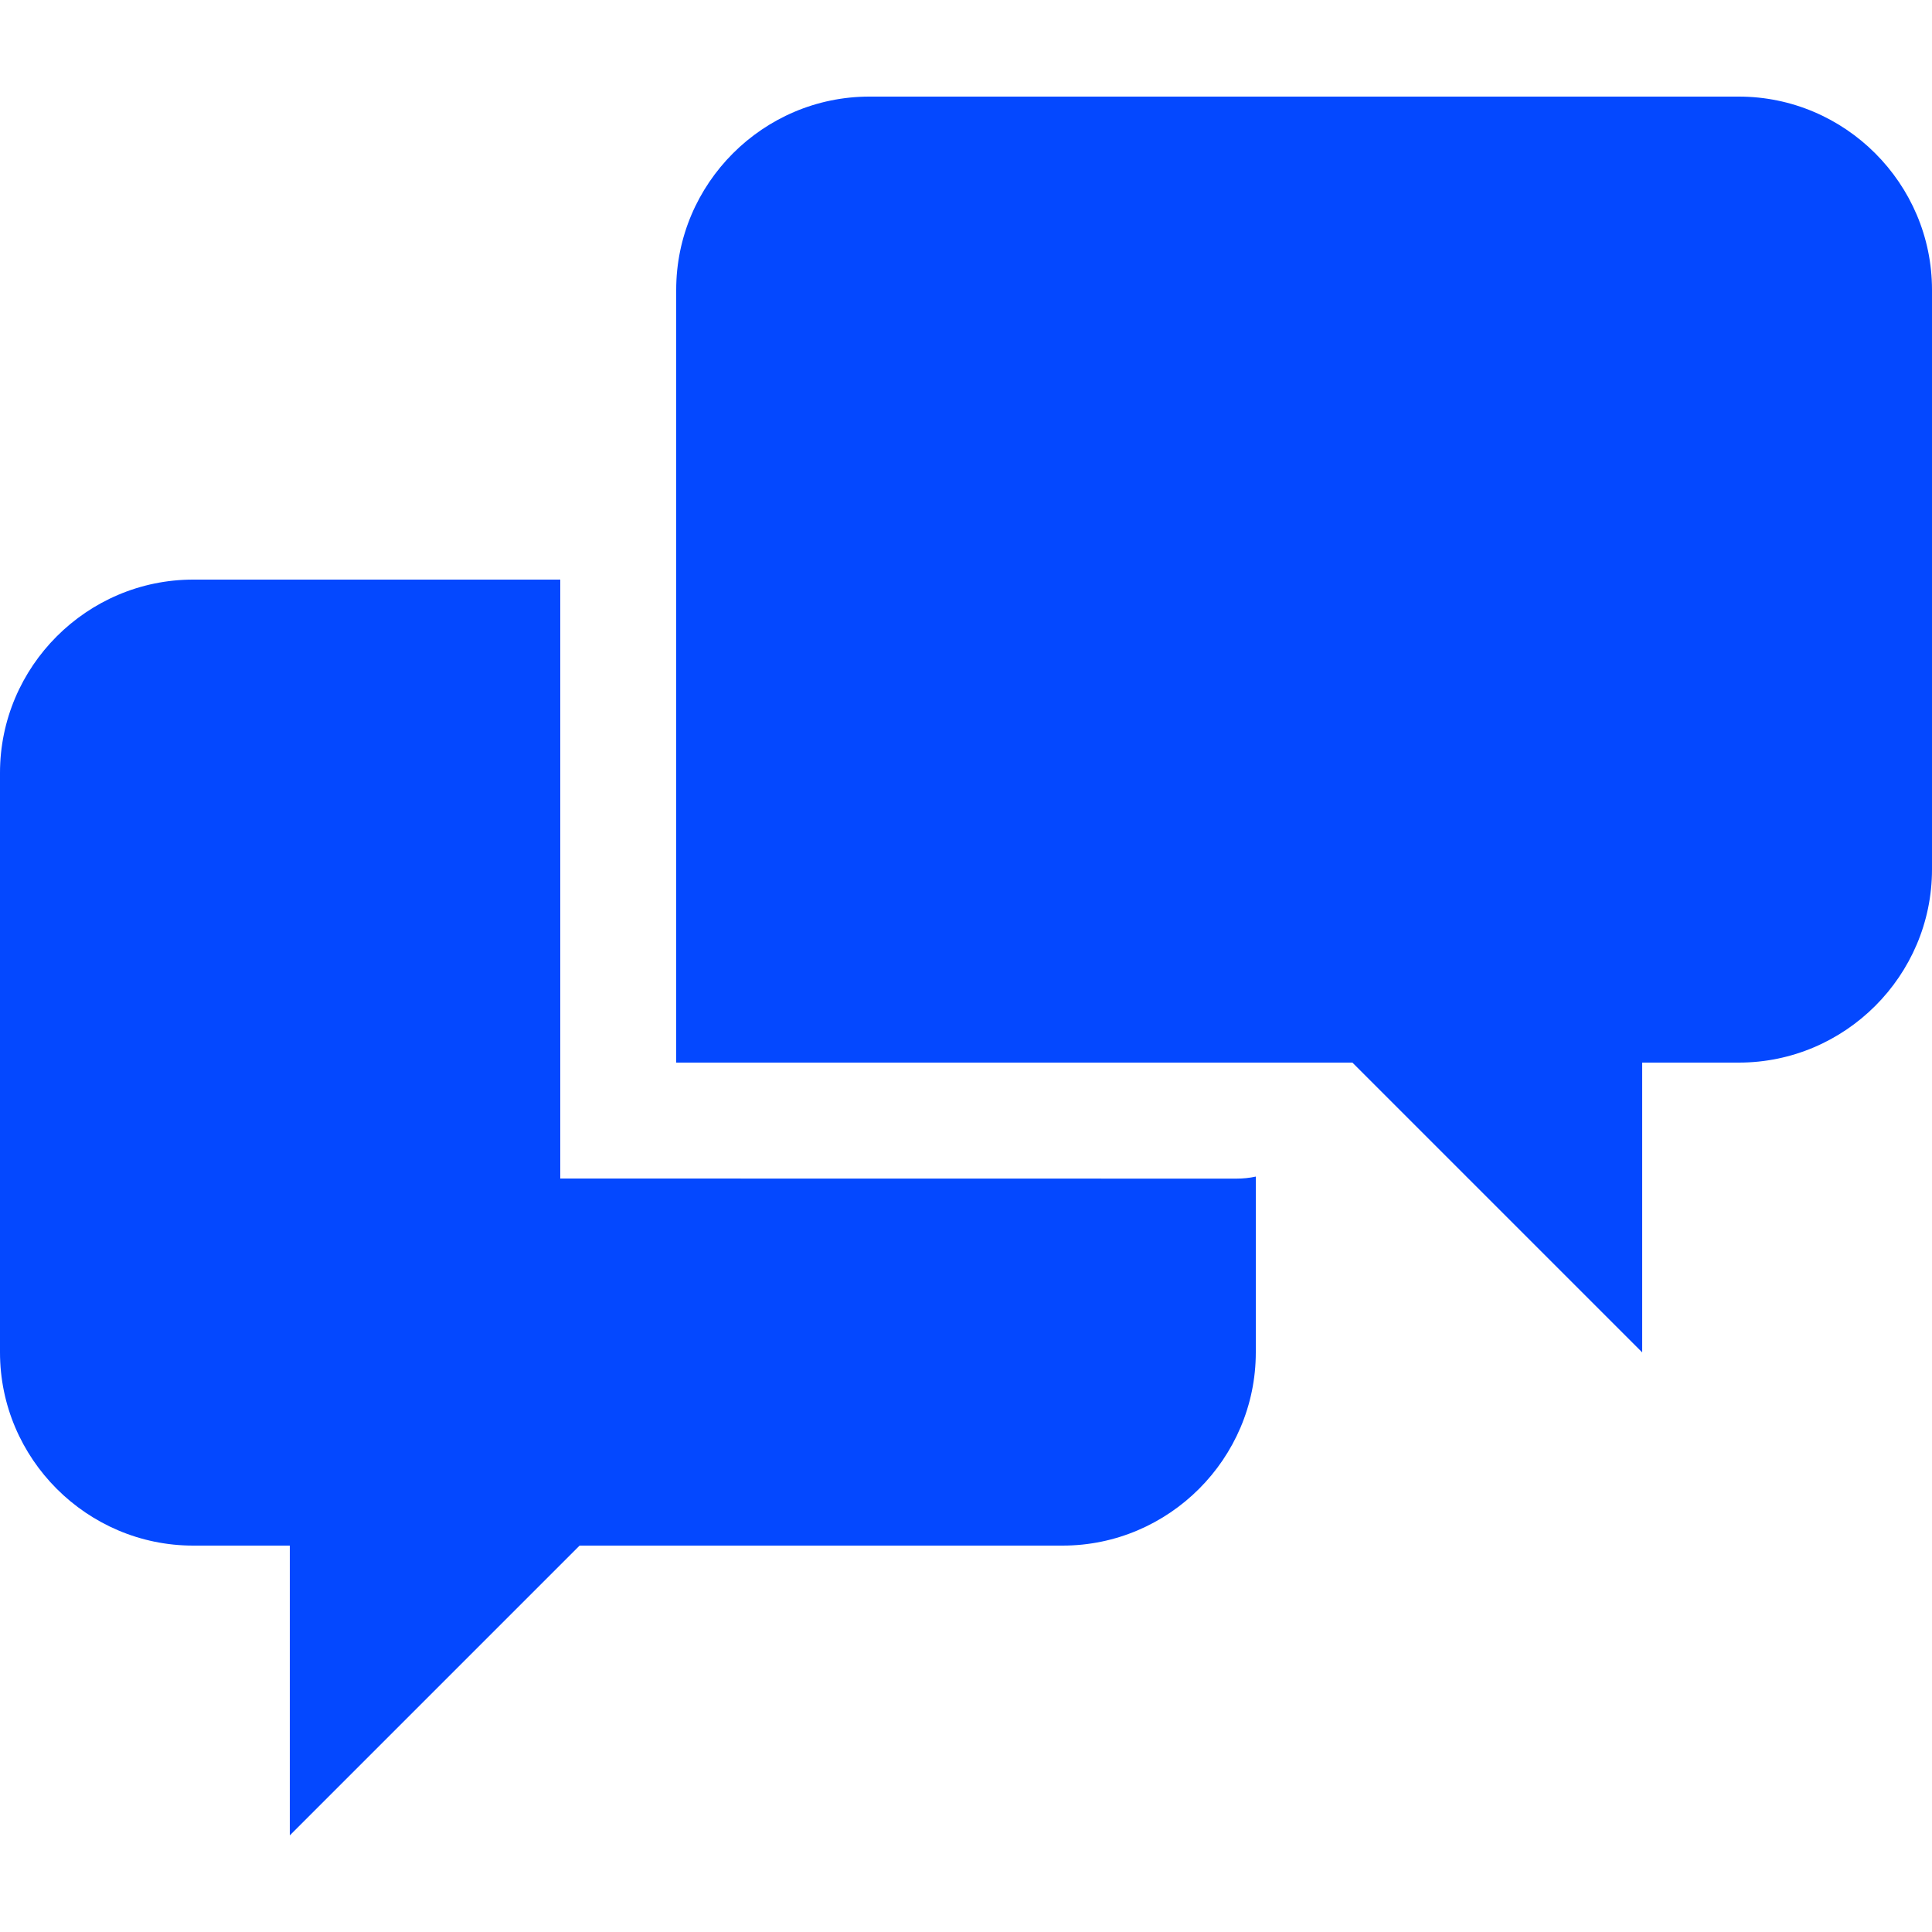
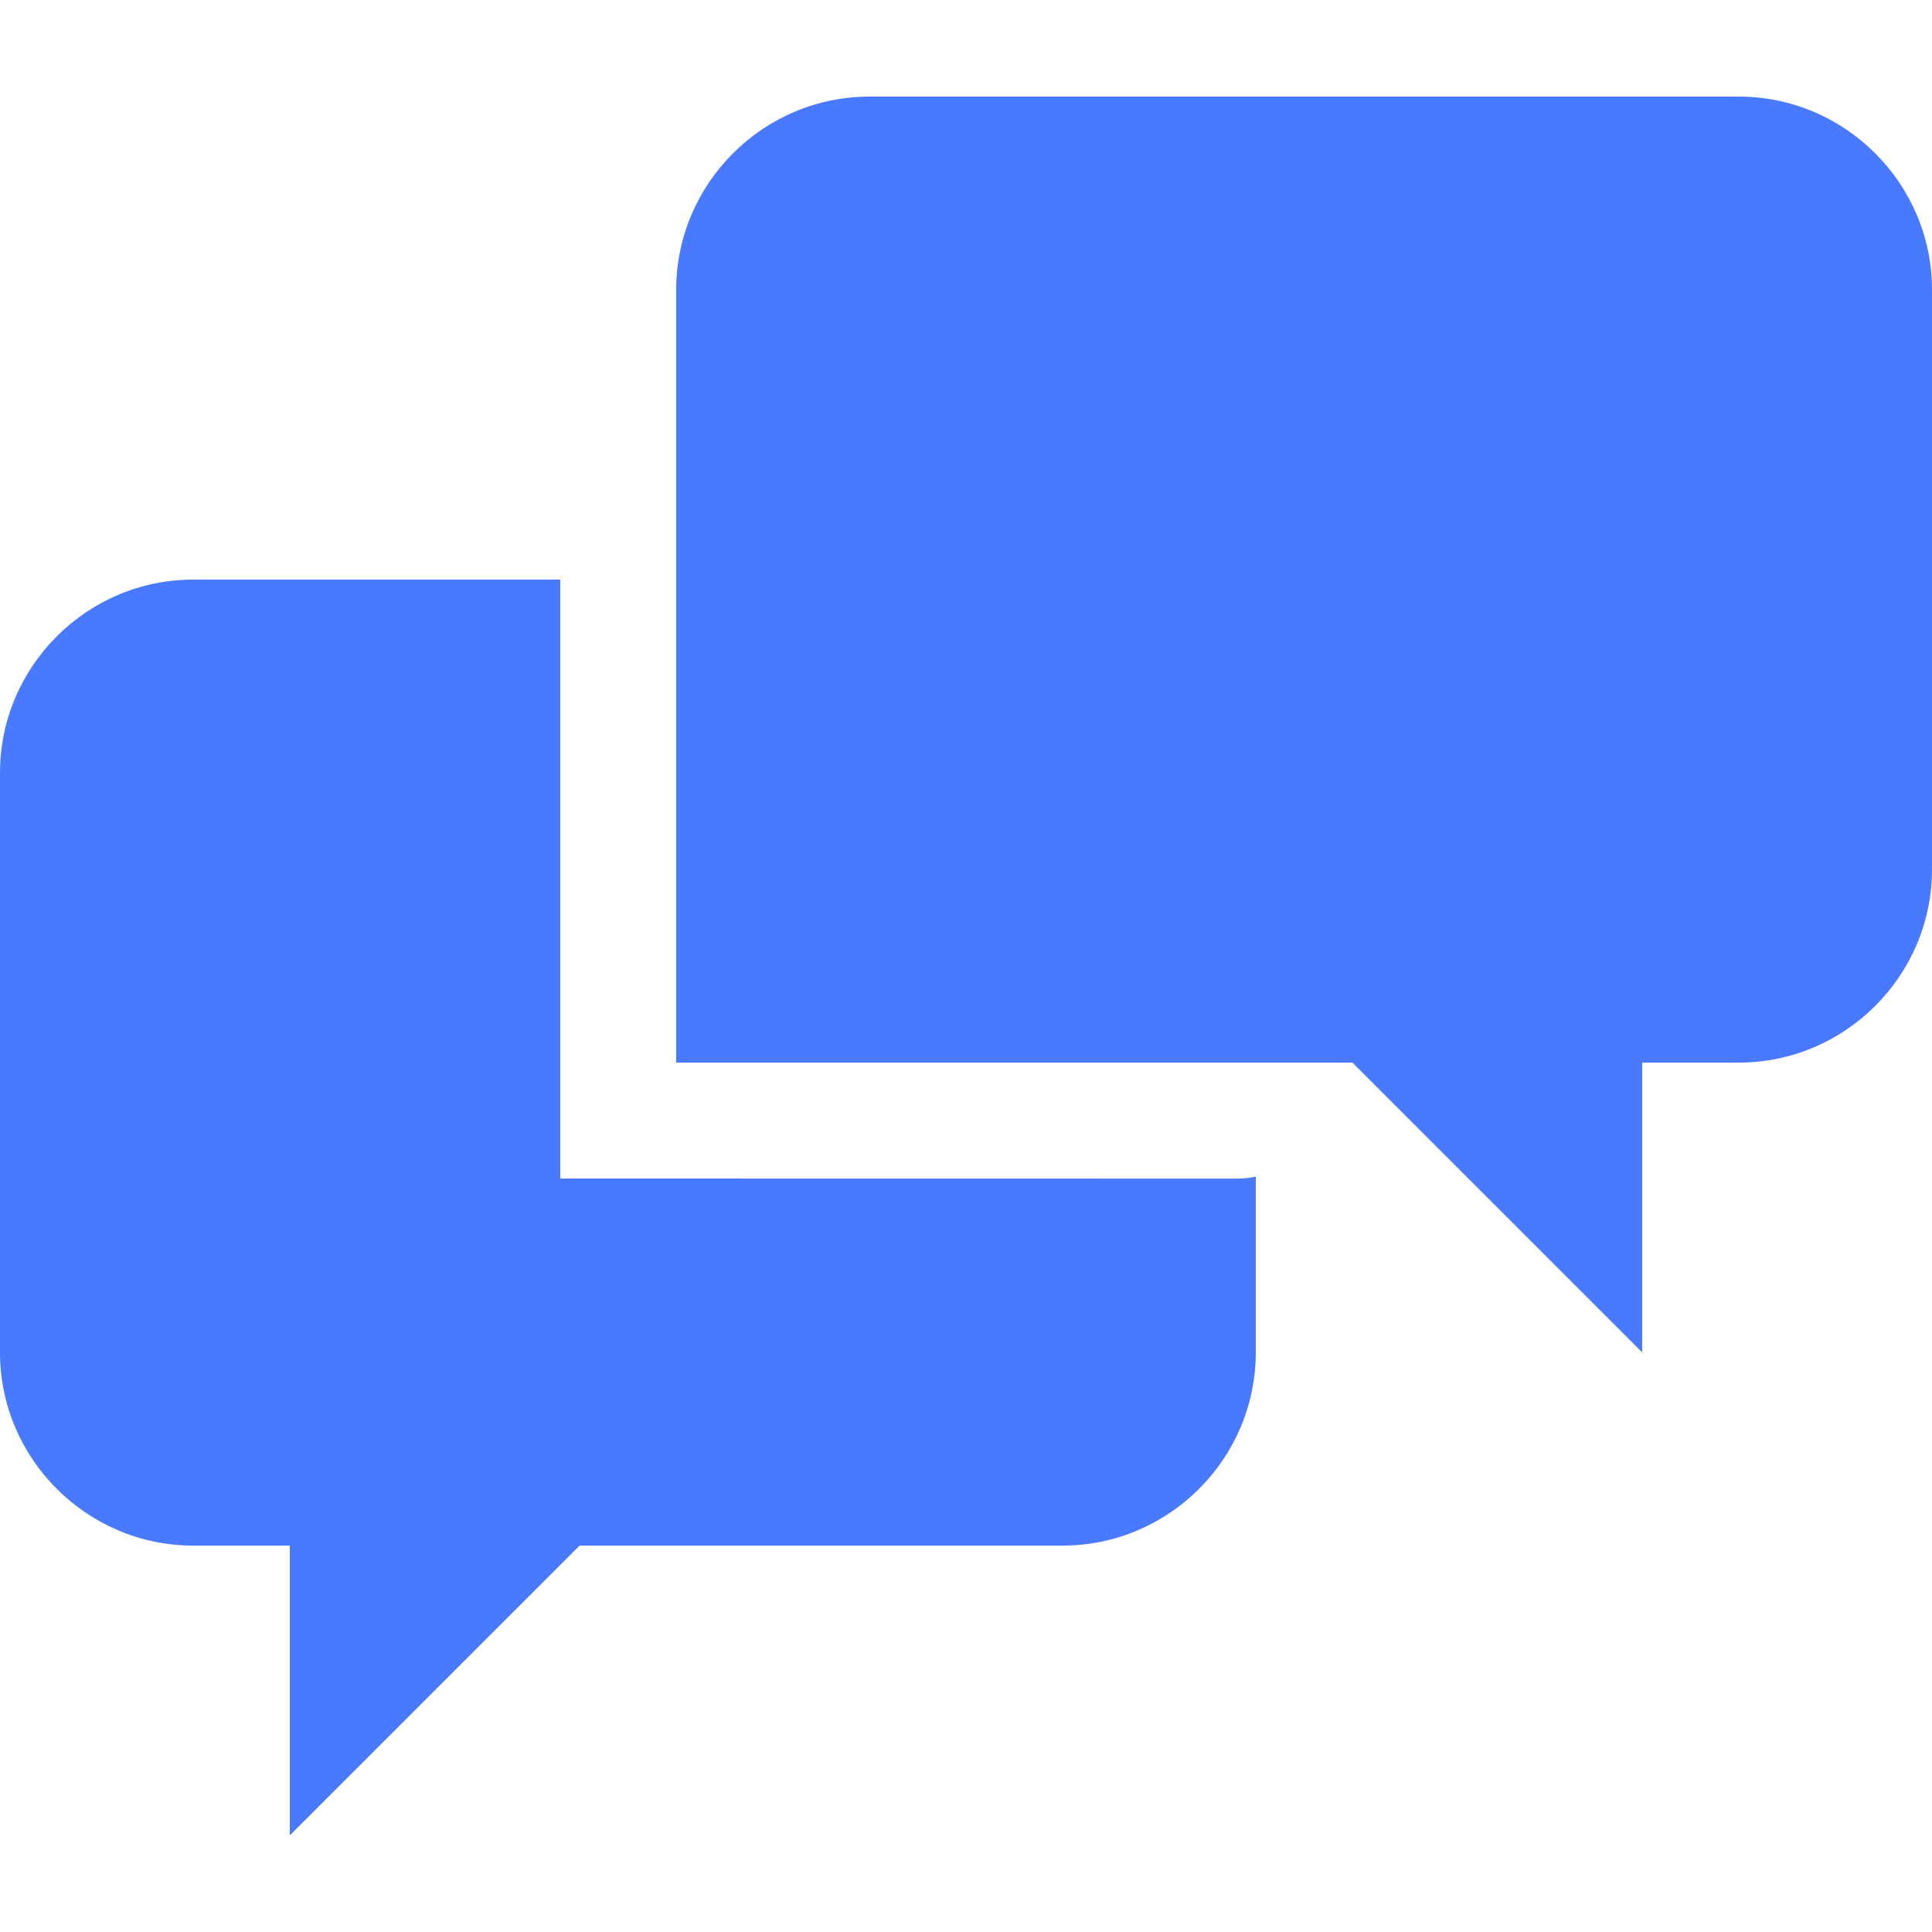
<svg xmlns="http://www.w3.org/2000/svg" aria-hidden="true" version="1.1" width="20" height="20" viewBox="0 0 20 20" style="position: absolute; overflow: hidden;">
-   <path fill="#0448ff" d="M5.8 12.2v-6.2h-3.8c-1.1 0-2 0.9-2 2v6c0 1.1 0.9 2 2 2h1v3l3-3h5c1.1 0 2-0.9 2-2v-1.82c-0.064 0.014-0.132 0.021-0.2 0.021l-7-0.001zM18 1h-9c-1.1 0-2 0.9-2 2v8h7l3 3v-3h1c1.1 0 2-0.899 2-2v-6c0-1.1-0.9-2-2-2z" />
+   <path fill="#4879ff" d="M5.8 12.2v-6.2h-3.8c-1.1 0-2 0.9-2 2v6c0 1.1 0.9 2 2 2h1v3l3-3h5c1.1 0 2-0.9 2-2v-1.82c-0.064 0.014-0.132 0.021-0.2 0.021l-7-0.001zM18 1h-9c-1.1 0-2 0.9-2 2v8h7l3 3v-3h1c1.1 0 2-0.899 2-2v-6c0-1.1-0.9-2-2-2z" />
</svg>
